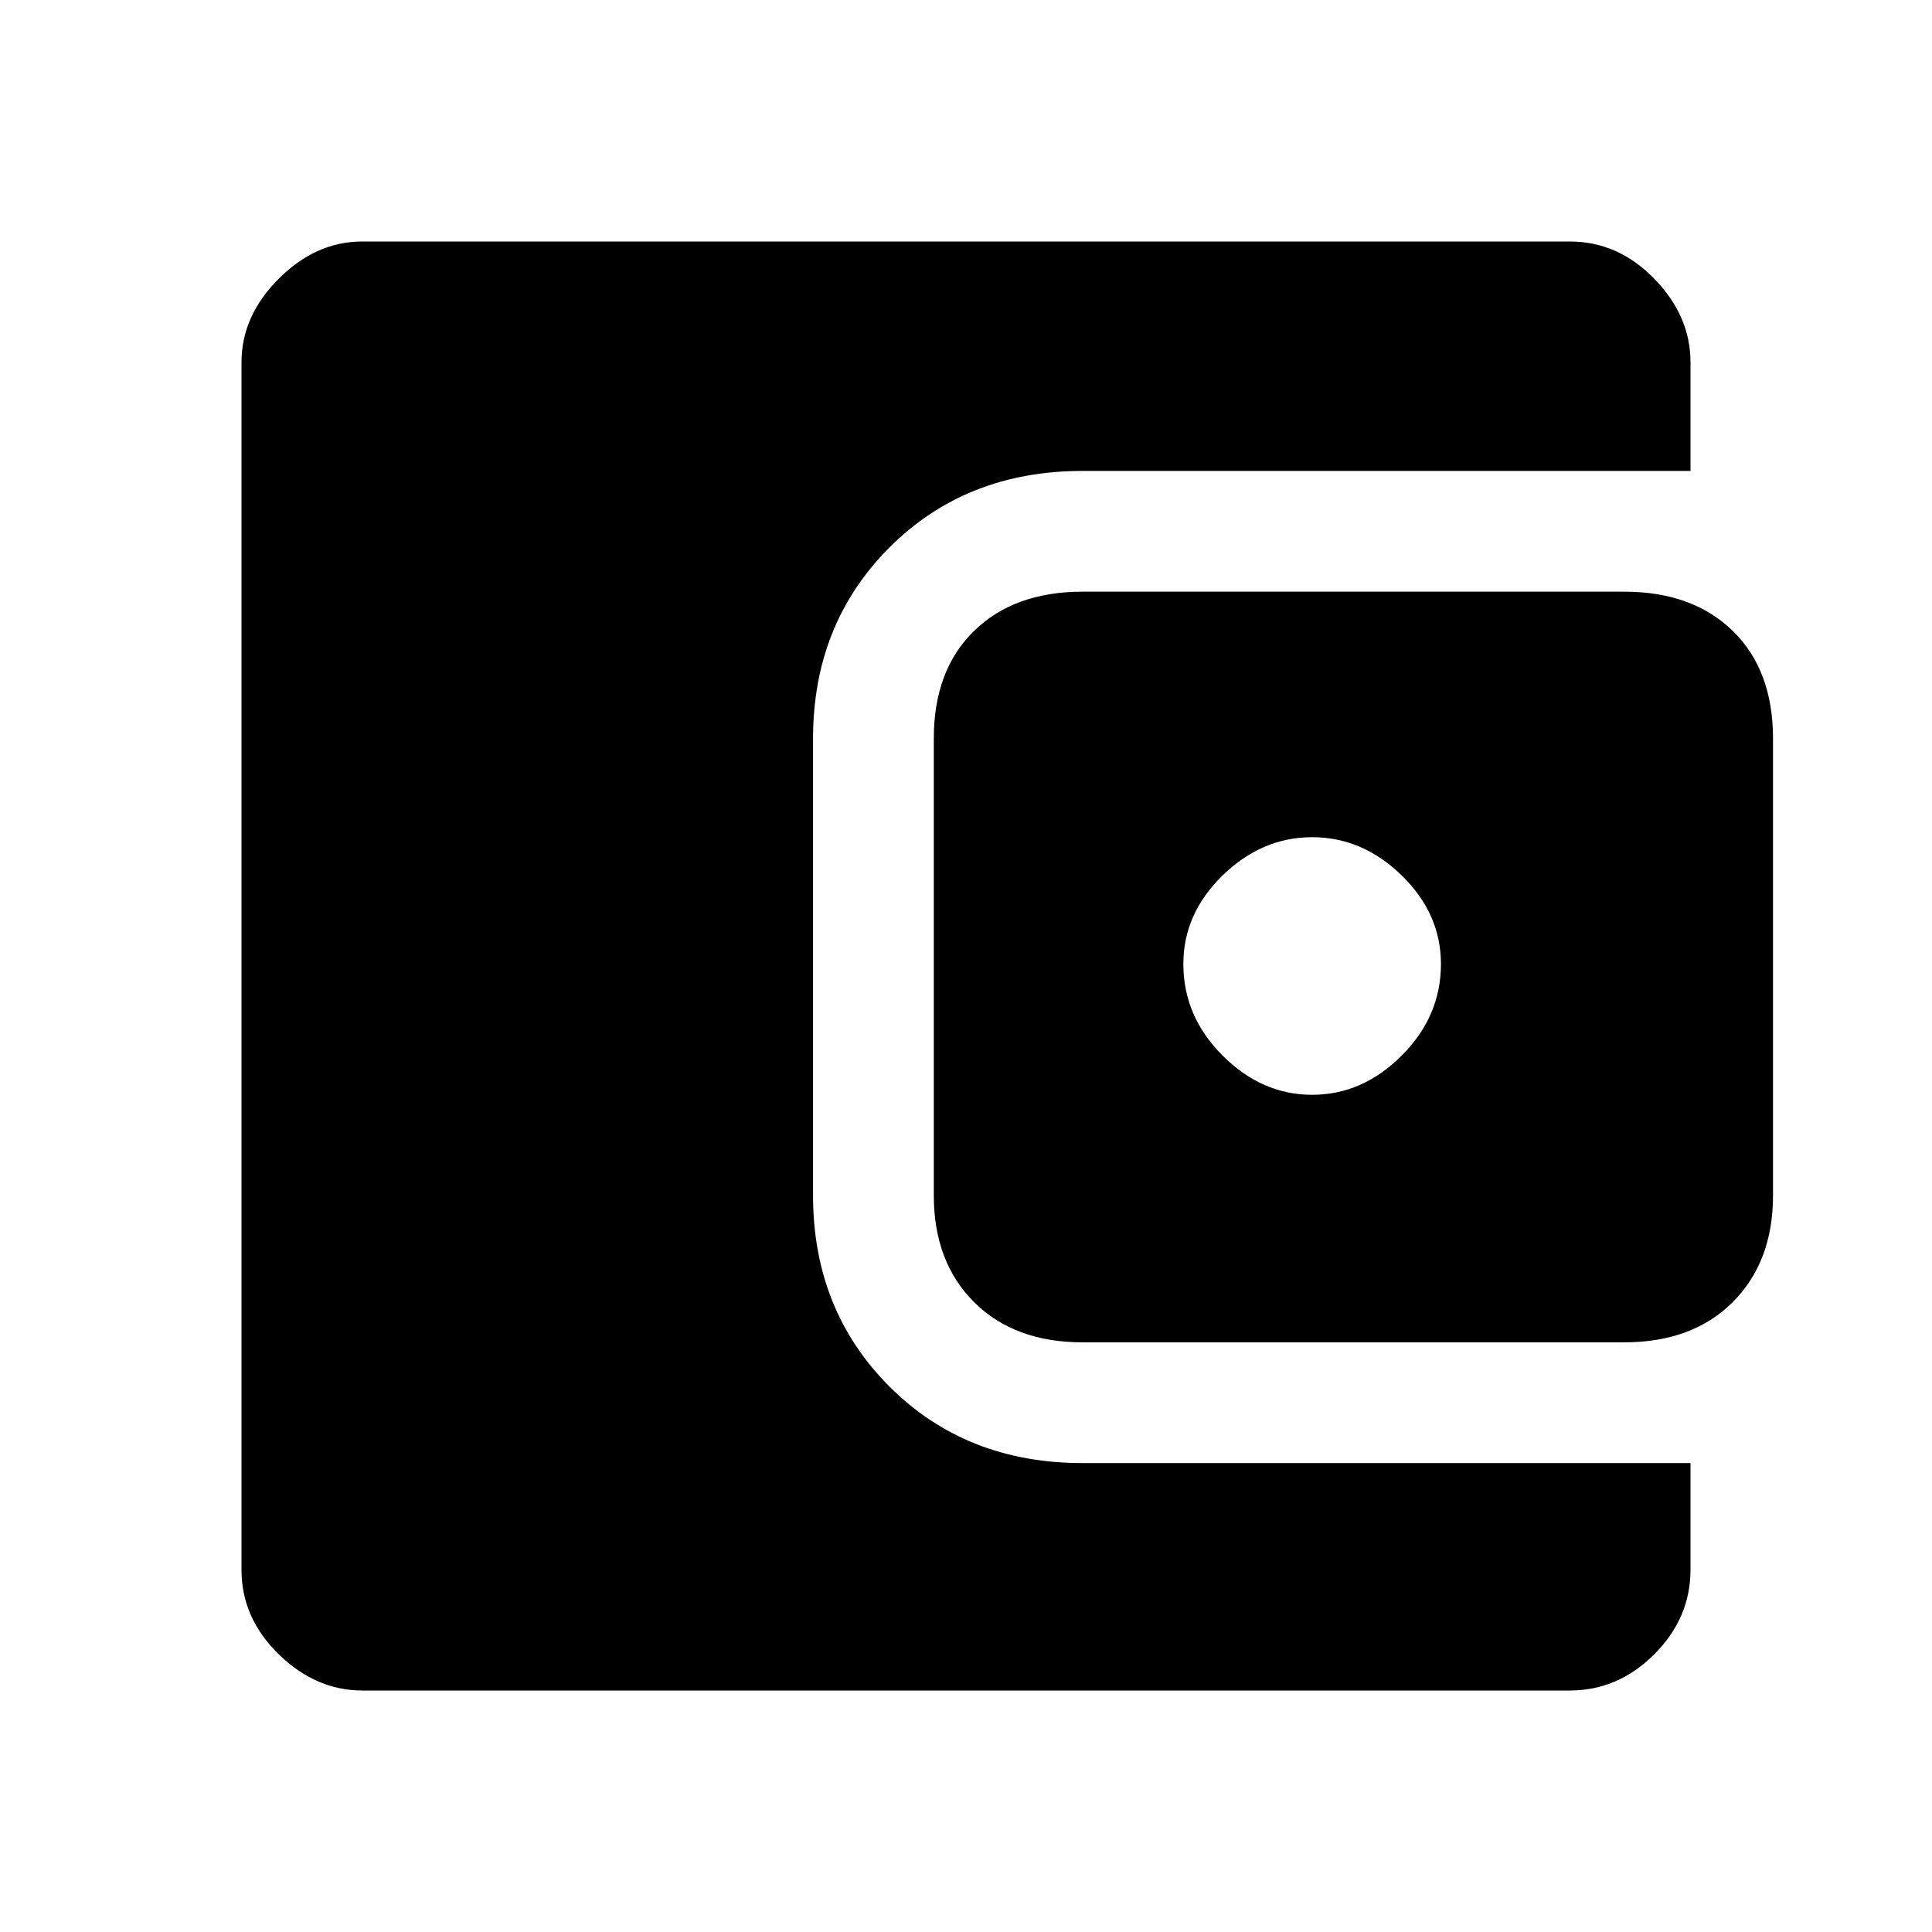
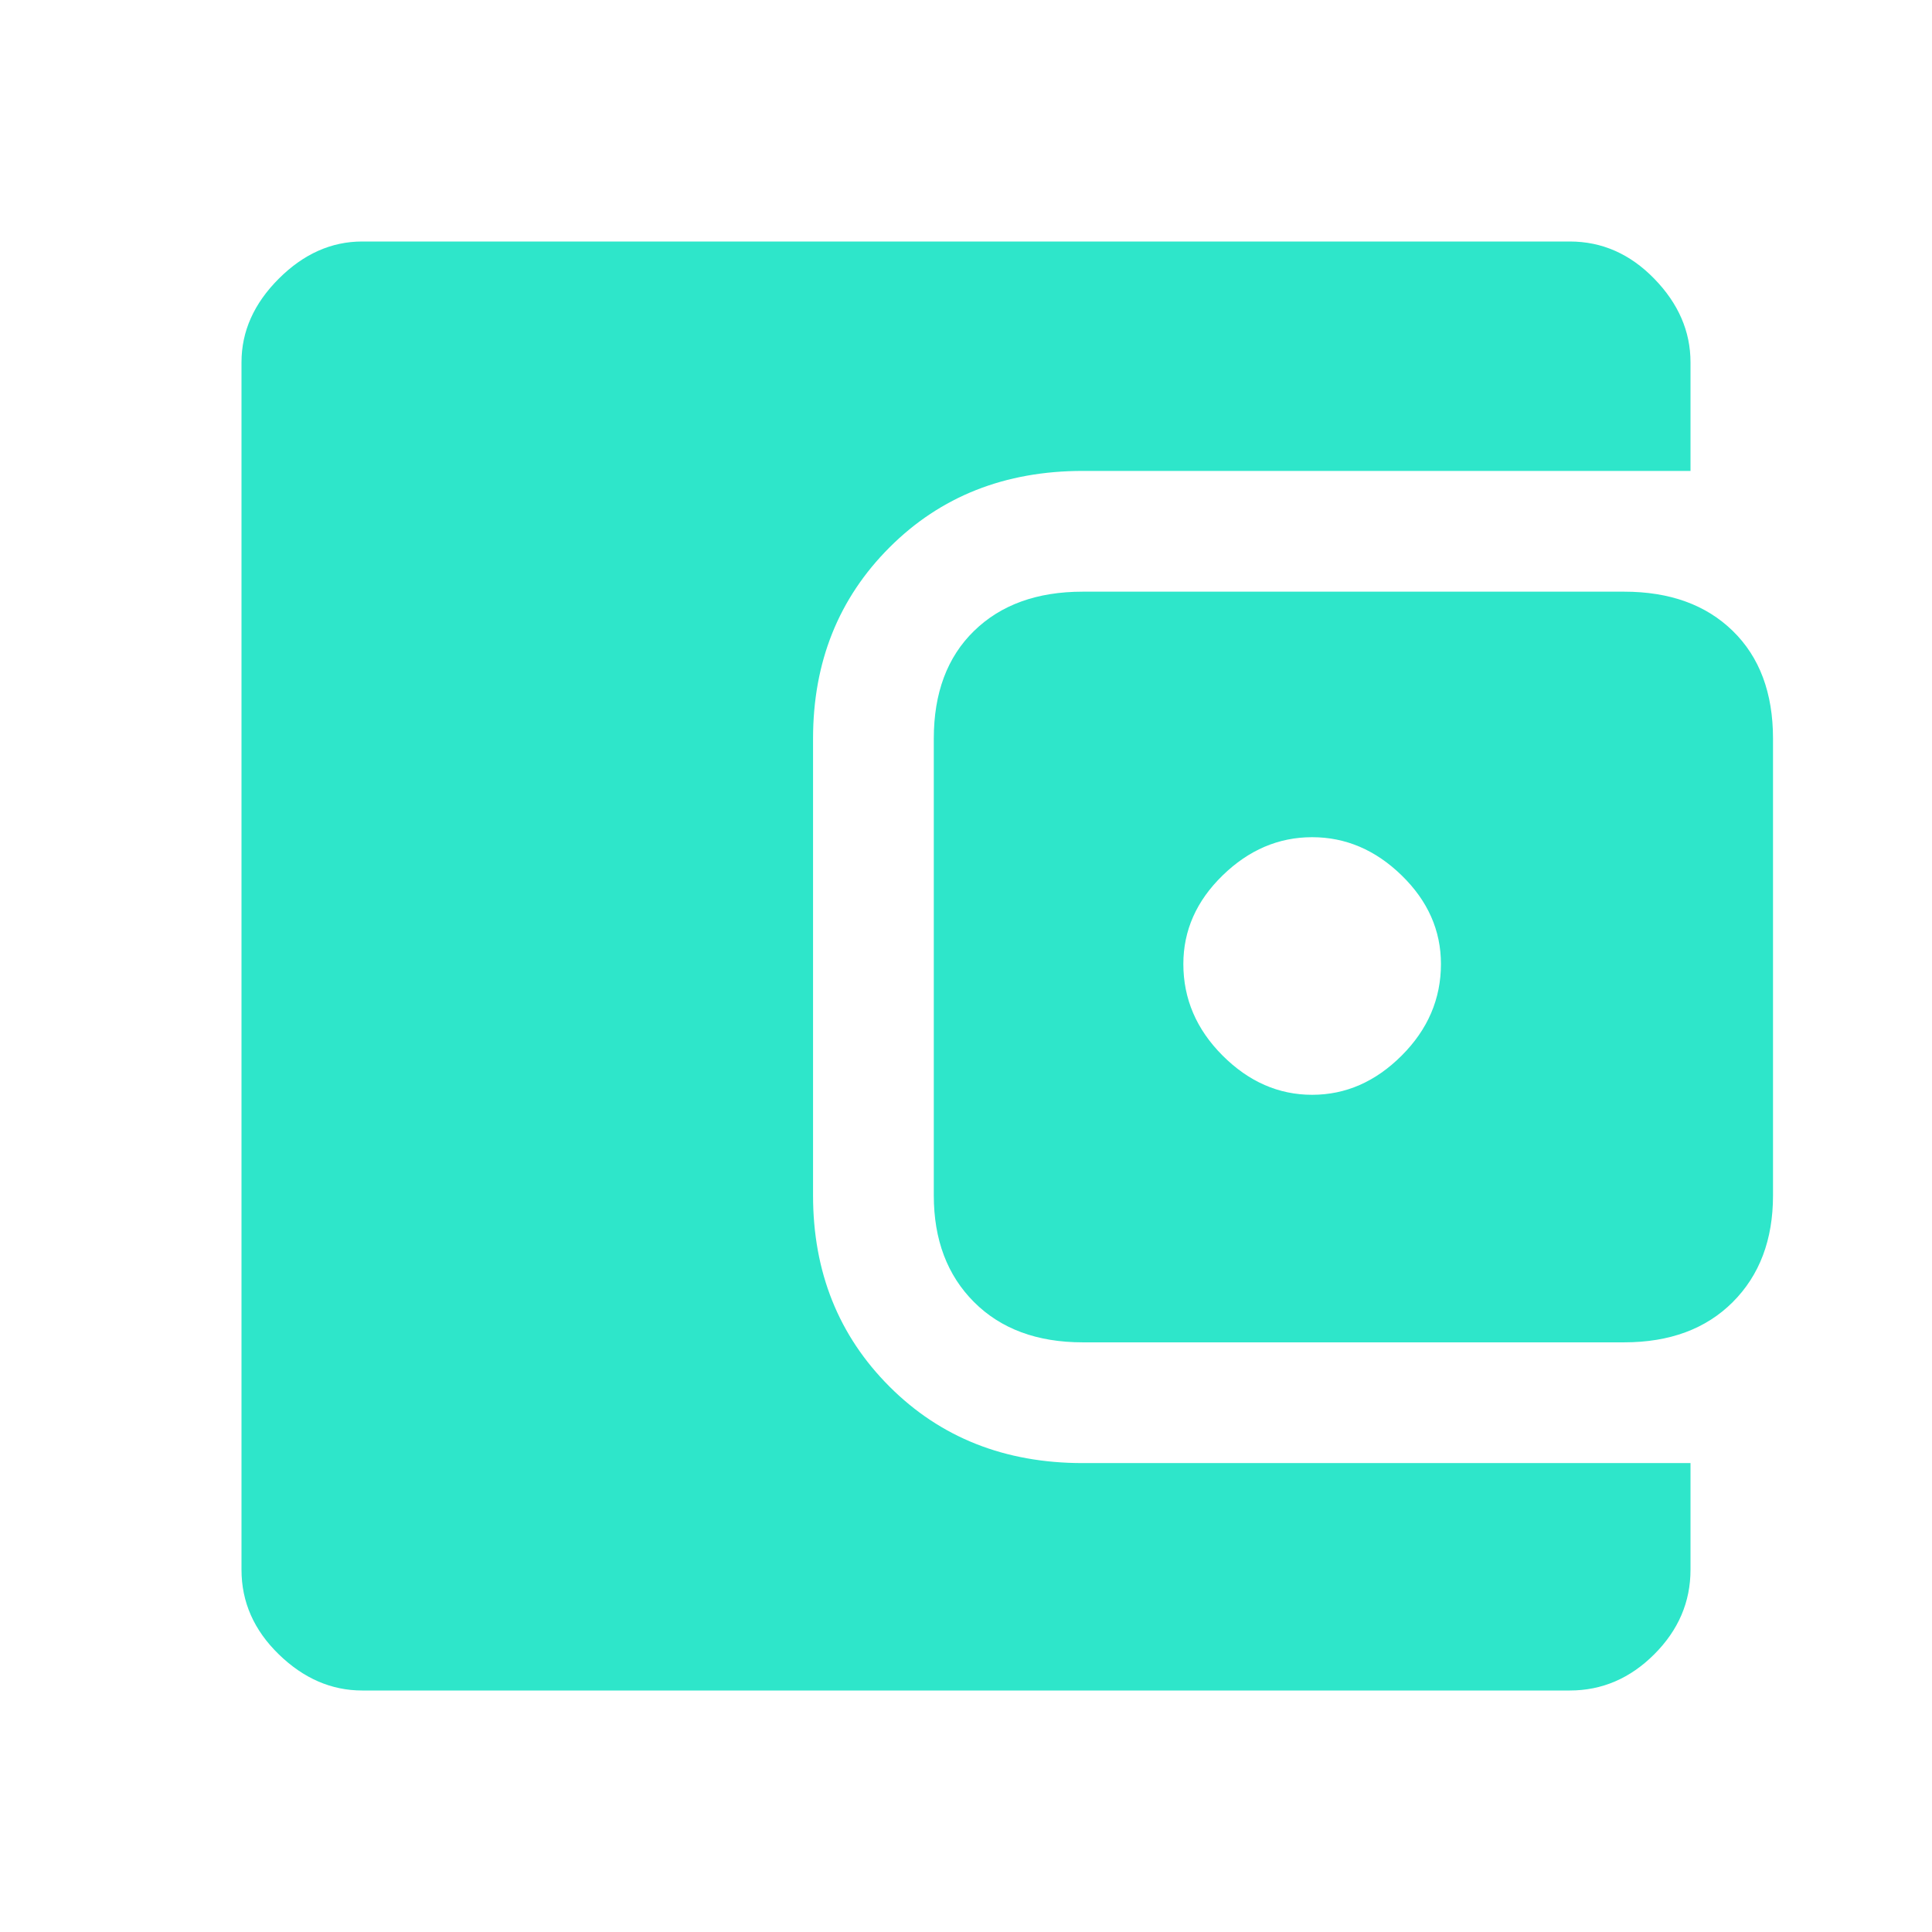
- <svg xmlns="http://www.w3.org/2000/svg" height="48" width="48">
+ <svg xmlns="http://www.w3.org/2000/svg" height="48" width="48" fill="#2EE6CA">
  <path d="M32.6 27.2q1.25 0 2.225-.975.975-.975.975-2.275 0-1.25-.975-2.2-.975-.95-2.225-.95t-2.225.95q-.975.95-.975 2.2 0 1.3.975 2.275.975.975 2.225.975Zm-5.7 6.15q-1.7 0-2.7-1-1-1-1-2.65V18.35q0-1.7 1-2.675 1-.975 2.7-.975h13.45q1.7 0 2.7.975 1 .975 1 2.675V29.7q0 1.65-1 2.65t-2.7 1ZM9 42q-1.15 0-2.075-.9Q6 40.2 6 39V9q0-1.15.925-2.075Q7.85 6 9 6h30q1.2 0 2.1.925Q42 7.85 42 9v2.7H26.9q-2.9 0-4.8 1.9t-1.9 4.75V29.7q0 2.85 1.9 4.75t4.8 1.9H42V39q0 1.2-.9 2.1-.9.9-2.1.9Z" />
</svg>
